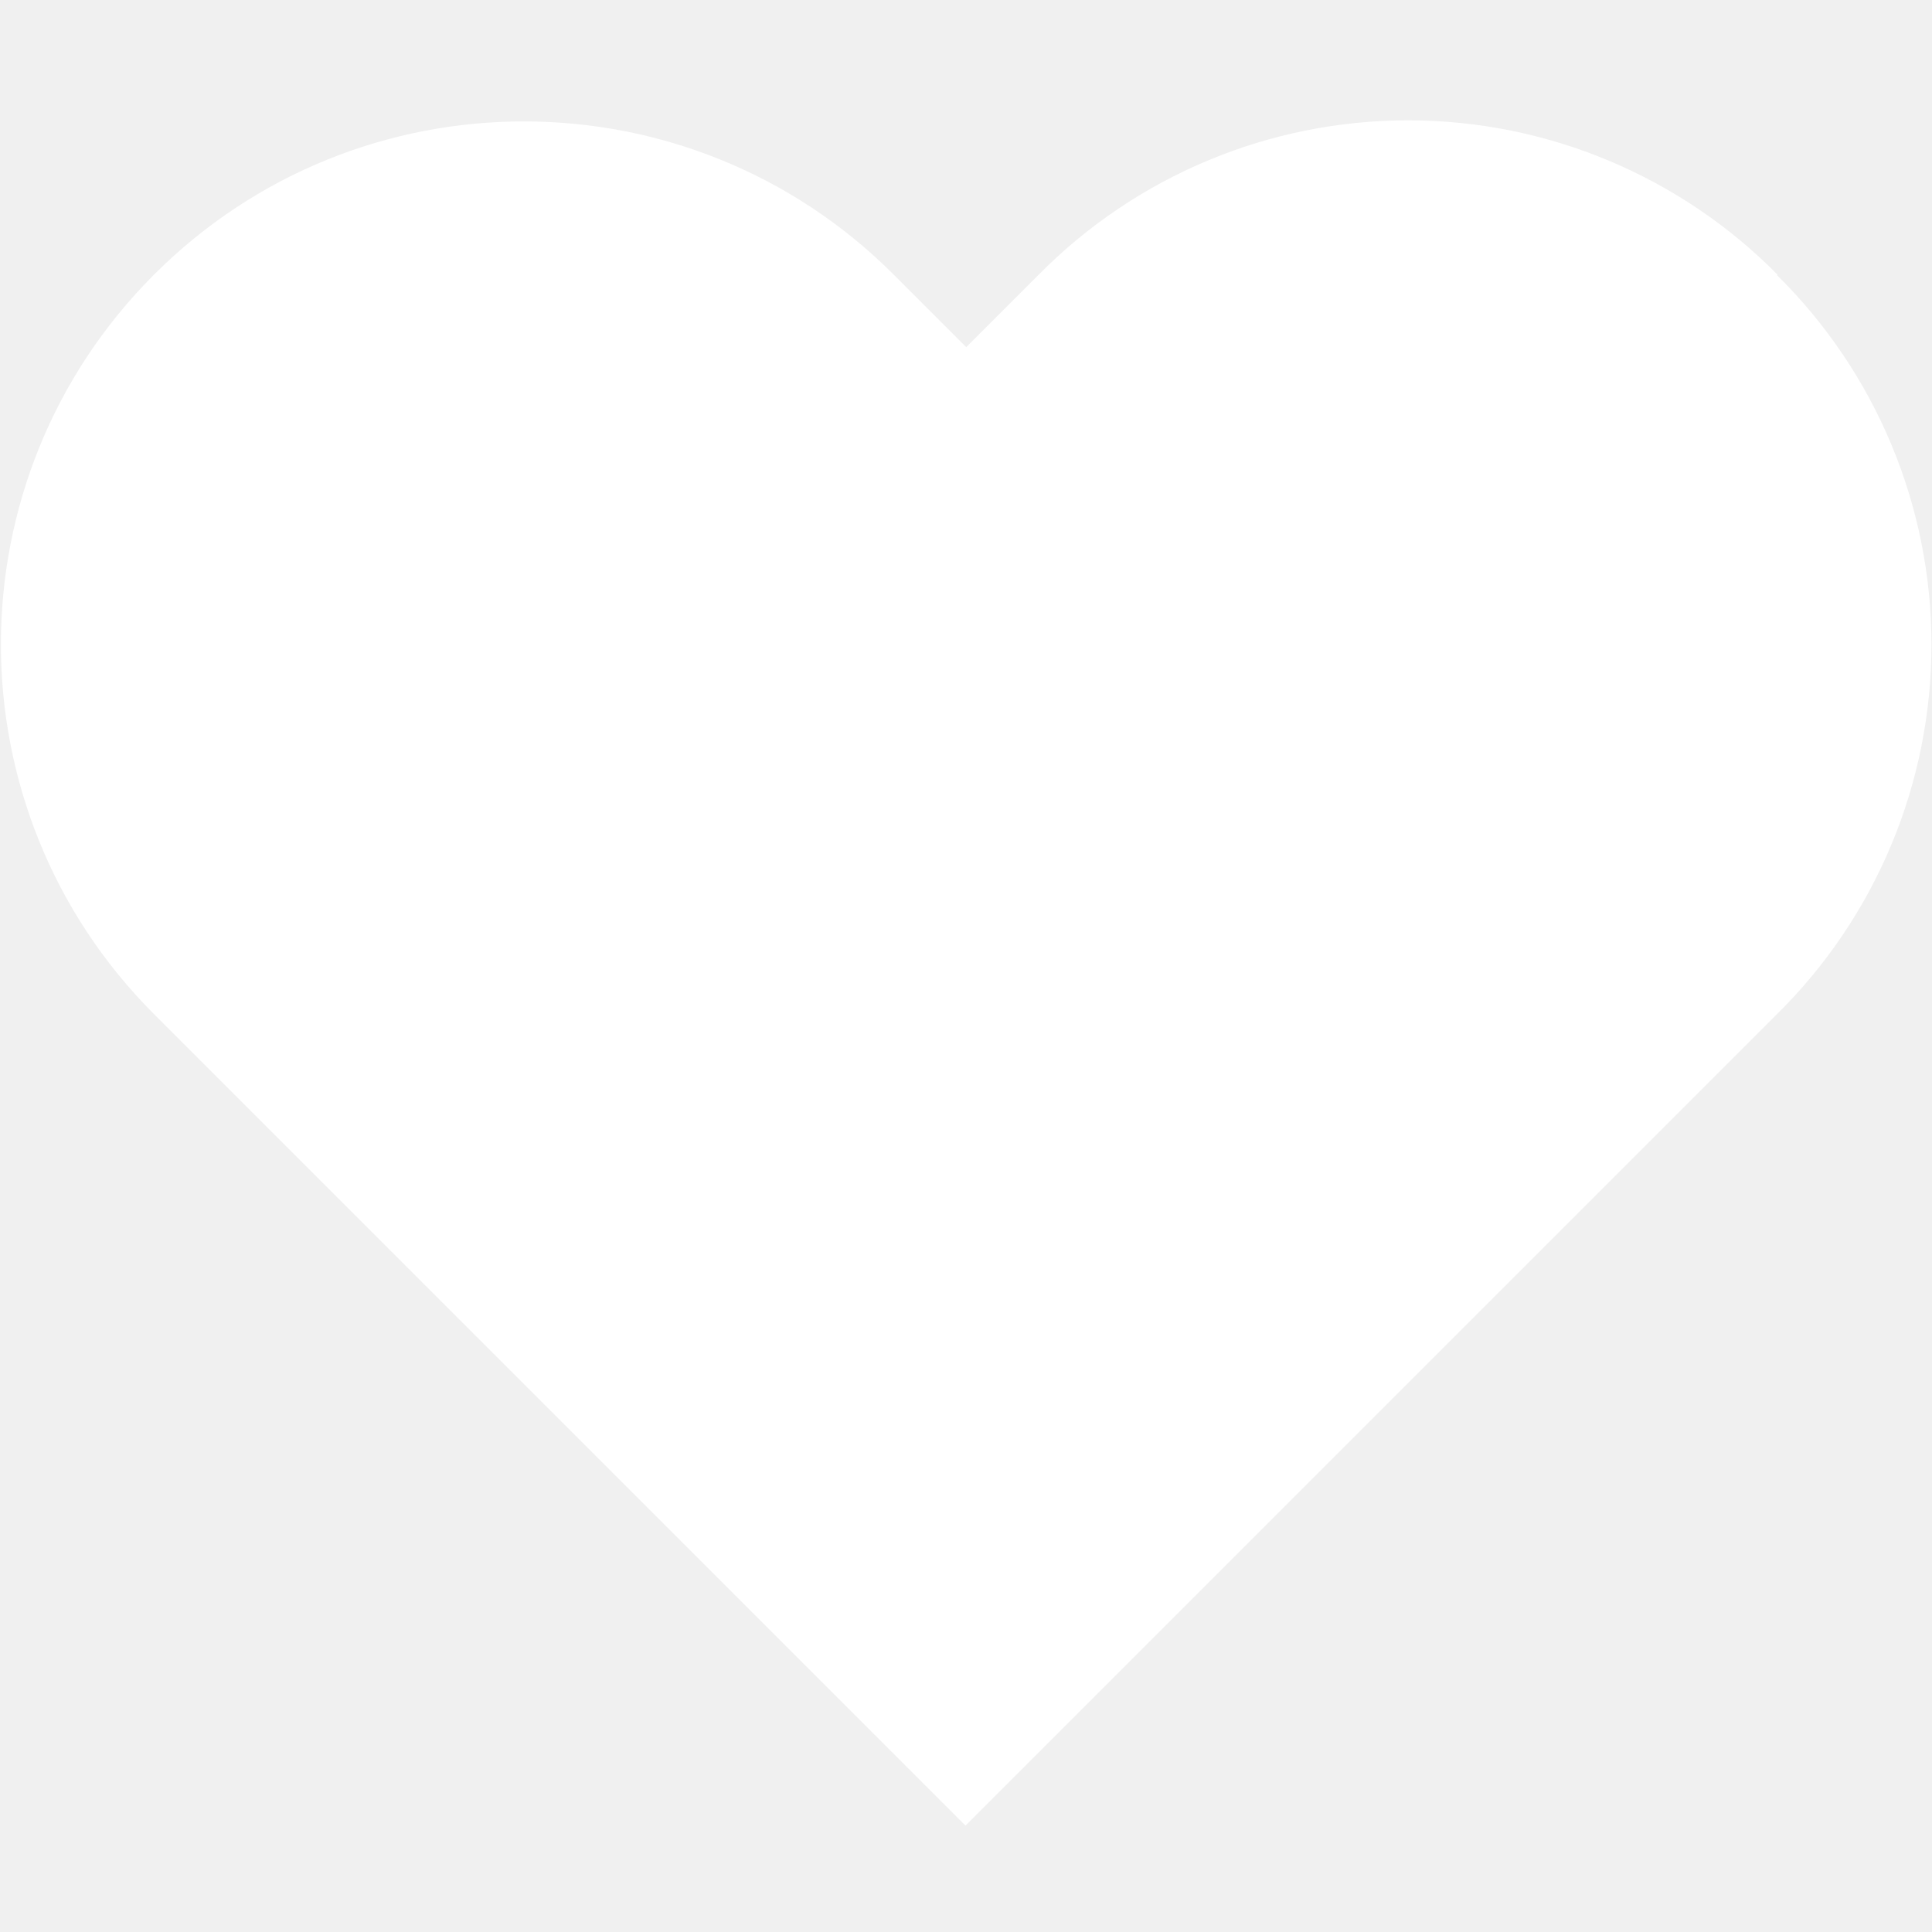
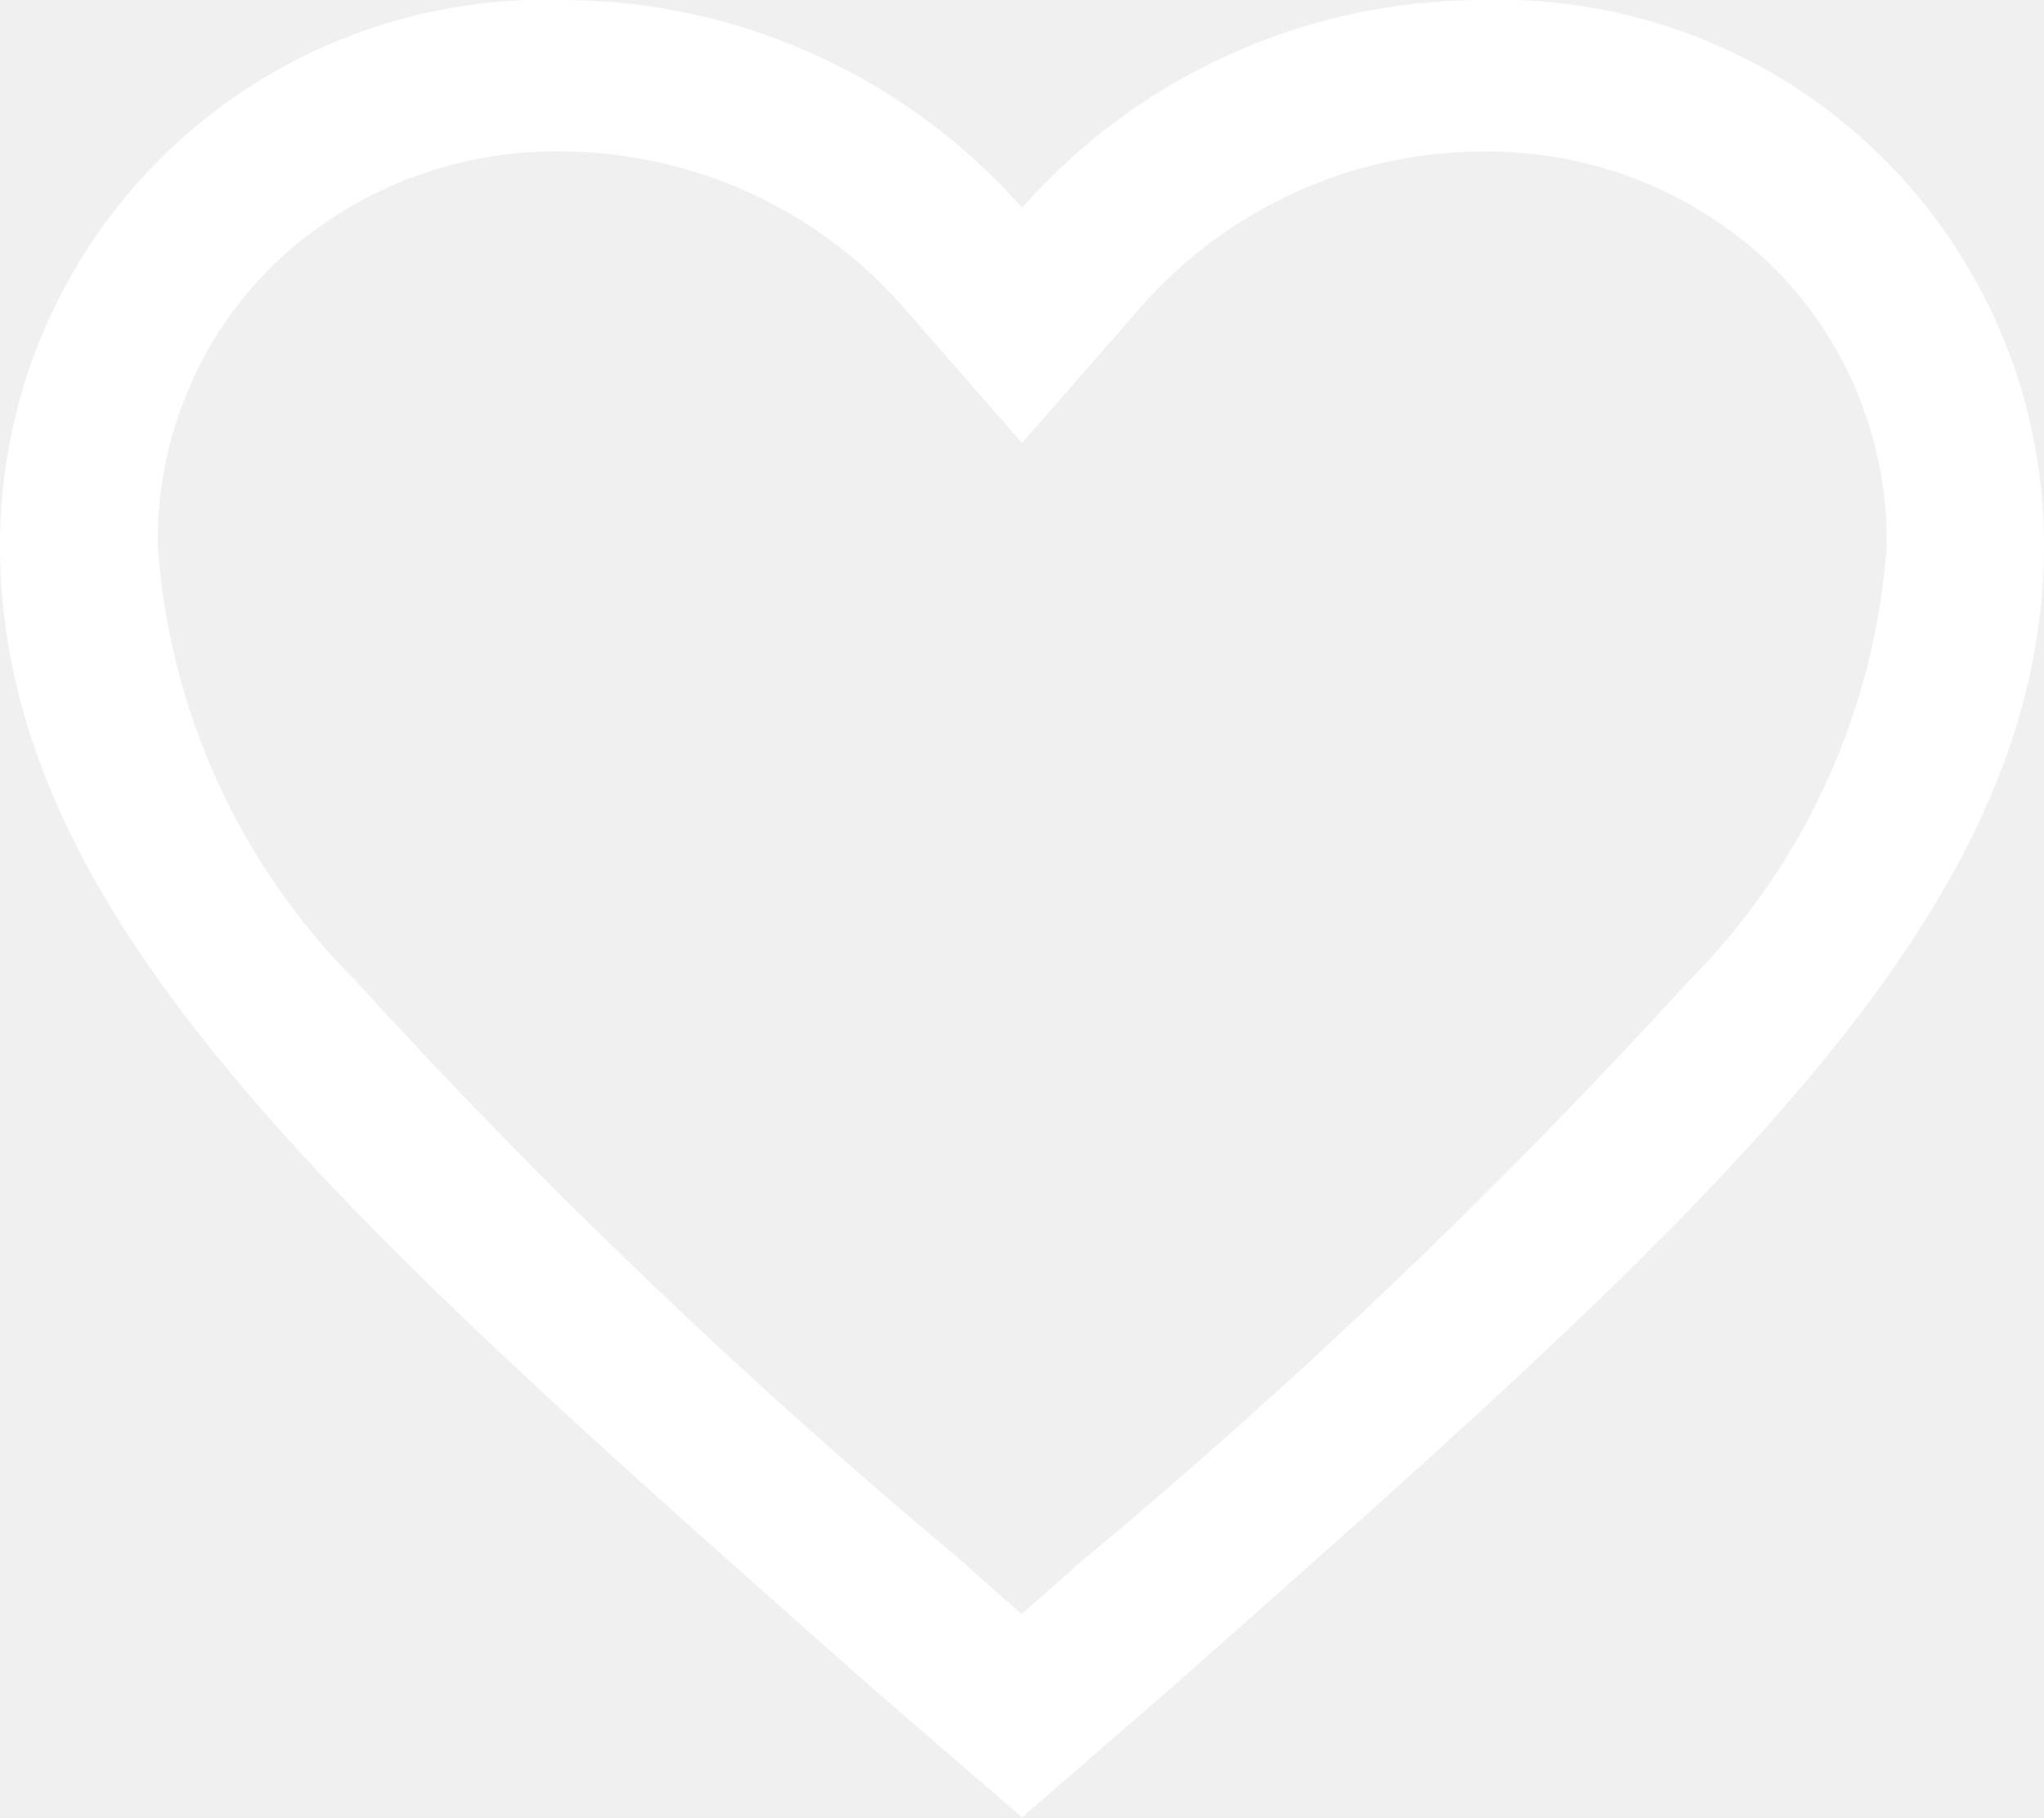
- <svg xmlns="http://www.w3.org/2000/svg" id="Symbol_97_5" data-name="Symbol 97 – 5" width="16" height="16" viewBox="0 0 16 16">
-   <path id="Heart" d="M14.746,1.3a4.3,4.3,0,0,0-6.119,0l-.6.6-.6-.6A4.327,4.327,0,0,0,1.3,7.423l6.721,6.721,6.721-6.721a4.3,4.3,0,0,0,0-6.119" transform="translate(-0.025 0.975)" fill="#fff" />
-   <rect id="Rectangle_1450" data-name="Rectangle 1450" width="16" height="16" fill="none" />
+ <svg xmlns="http://www.w3.org/2000/svg" width="18" height="16" viewBox="0 0 18 16">
+   <path id="Icon_ionic-md-heart-empty" data-name="Icon ionic-md-heart-empty" d="M16.425,4.5a5.408,5.408,0,0,0-4.05,1.829A5.408,5.408,0,0,0,8.325,4.5a4.8,4.8,0,0,0-4.95,4.8c0,3.312,3.059,5.971,7.693,10.071L12.375,20.5l1.307-1.133c4.634-4.1,7.693-6.758,7.693-10.071A4.8,4.8,0,0,0,16.425,4.5Zm-3.5,13.721-.182.163-.372.325L12,18.383l-.182-.163a54.031,54.031,0,0,1-5.309-5.083A6,6,0,0,1,4.764,9.3,3.4,3.4,0,0,1,5.789,6.825a3.592,3.592,0,0,1,2.536-.992,4.031,4.031,0,0,1,2.99,1.354L12.375,8.4l1.06-1.212a4.016,4.016,0,0,1,2.99-1.354,3.61,3.61,0,0,1,2.54.992A3.406,3.406,0,0,1,19.99,9.3a6.033,6.033,0,0,1-1.748,3.842A54.143,54.143,0,0,1,12.929,18.221Z" transform="translate(-3.375 -4.5)" fill="#fff" />
</svg>
